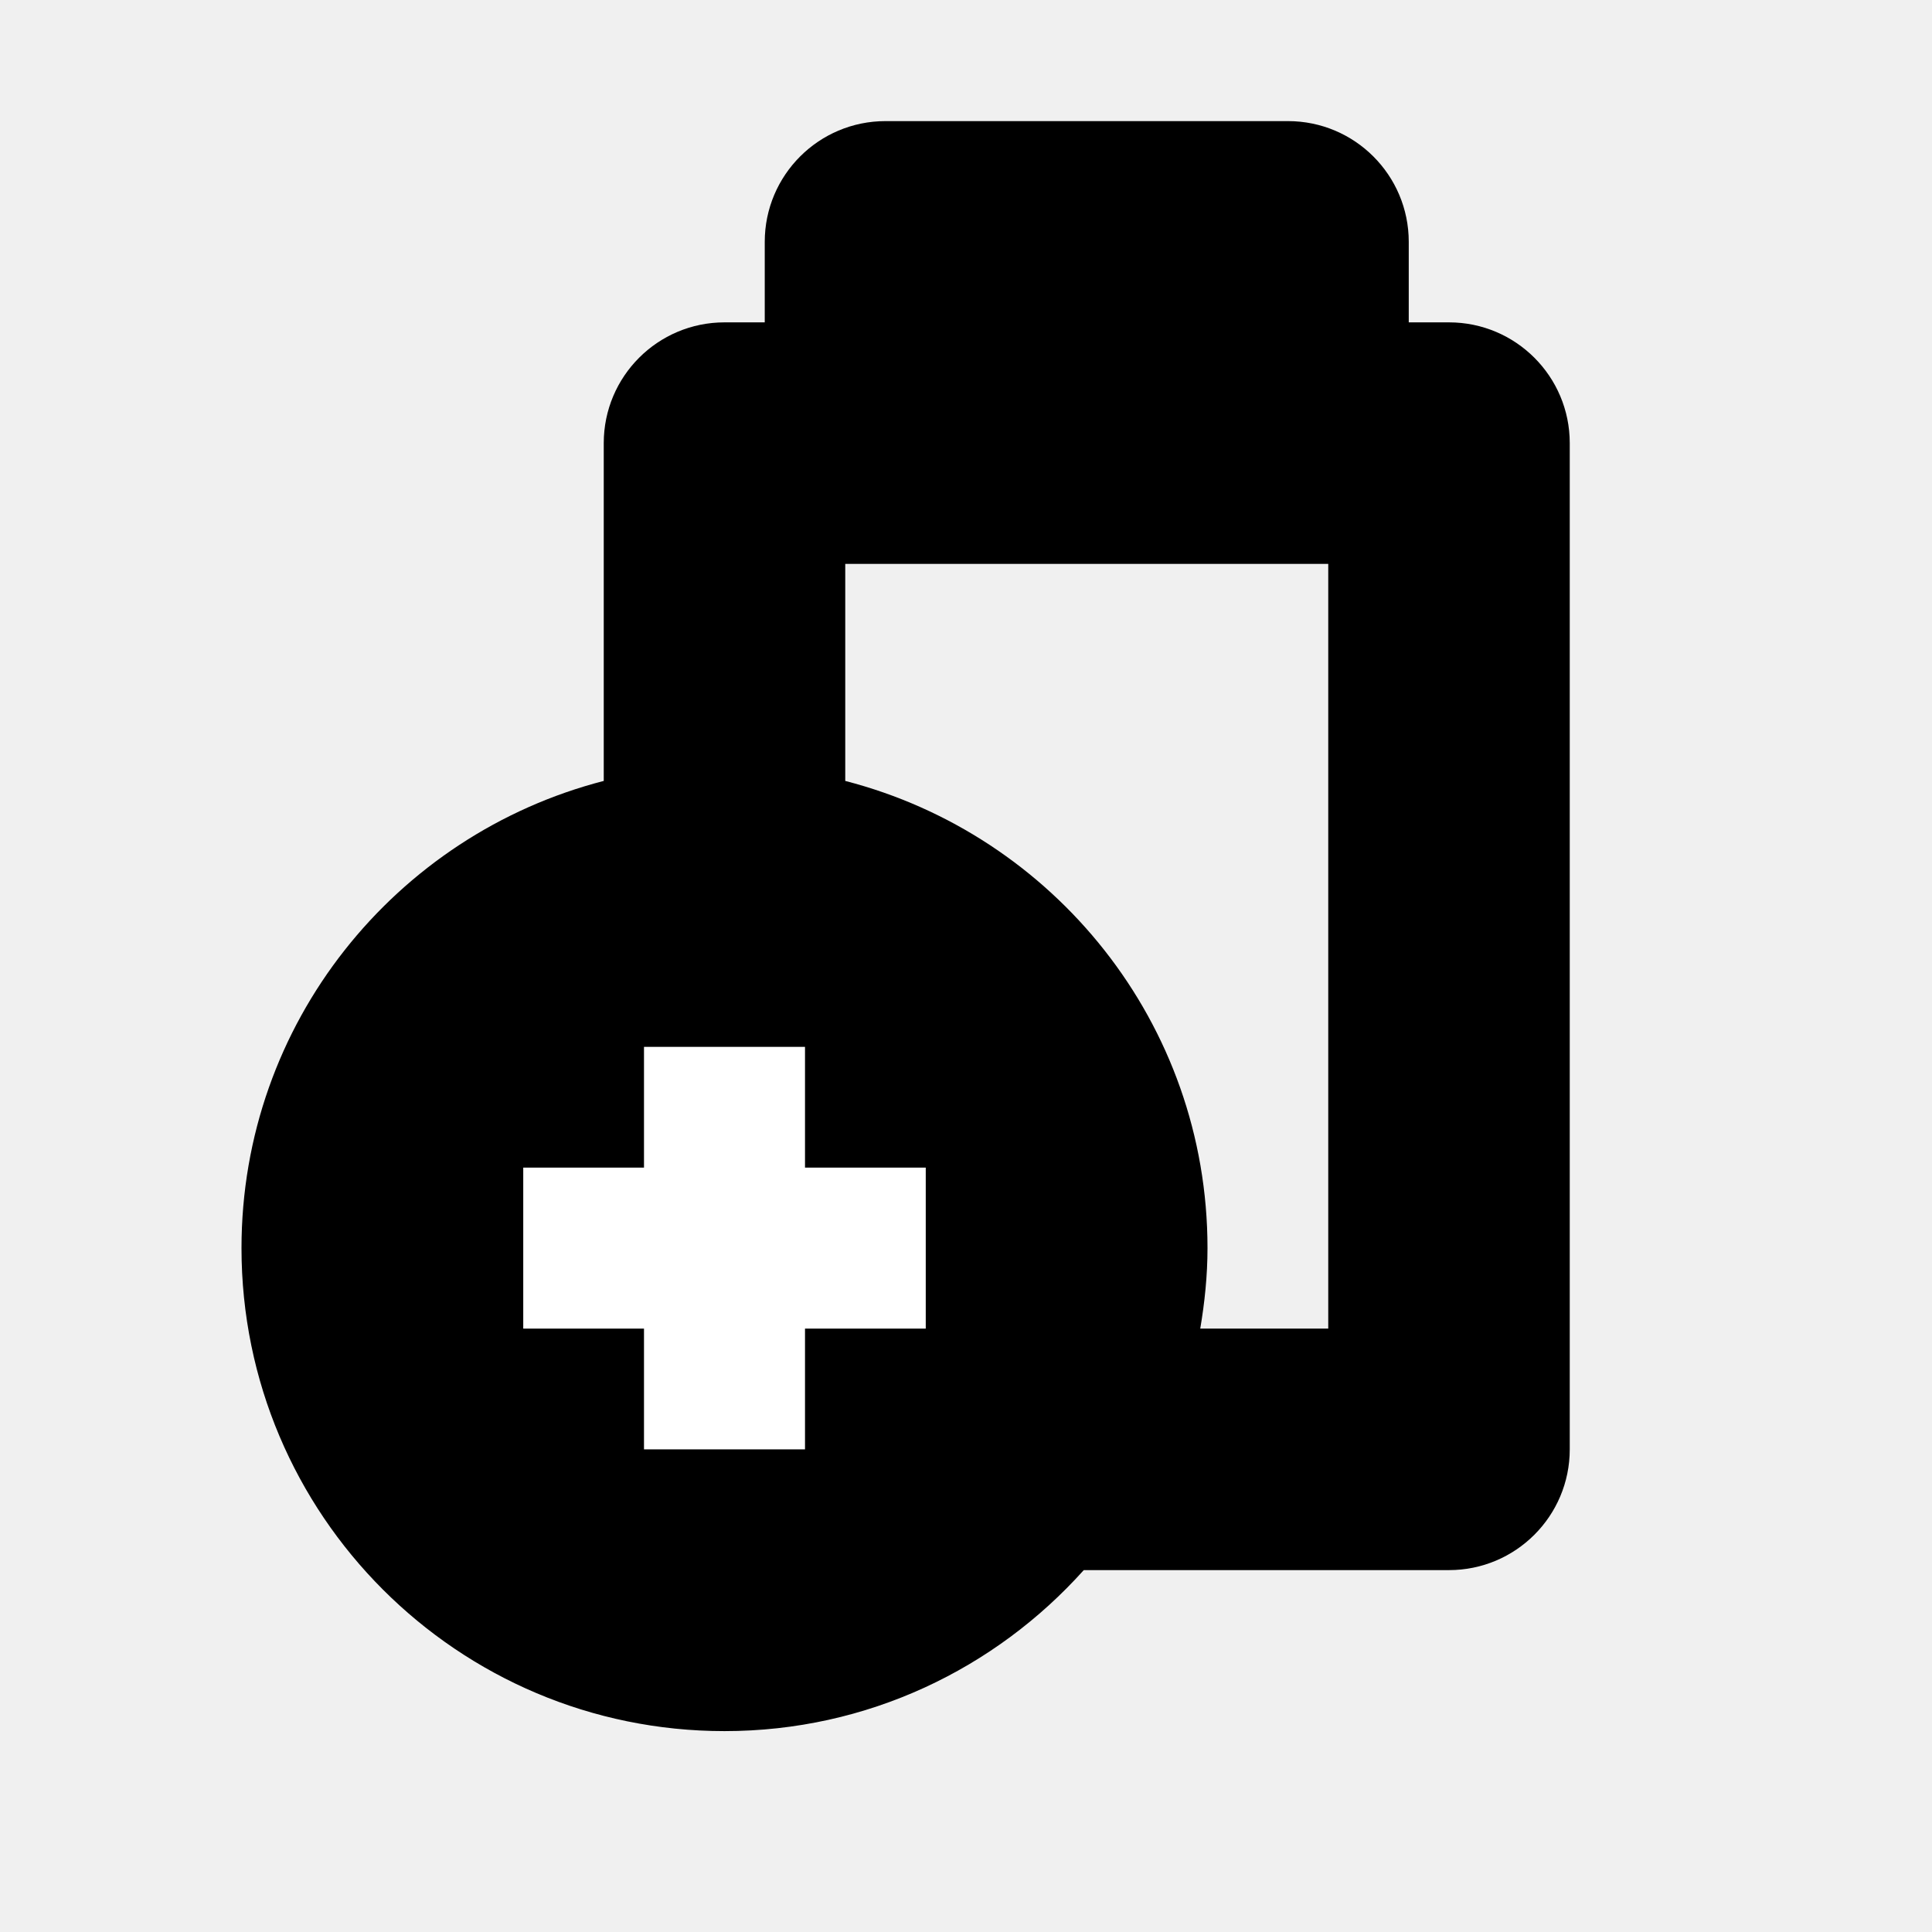
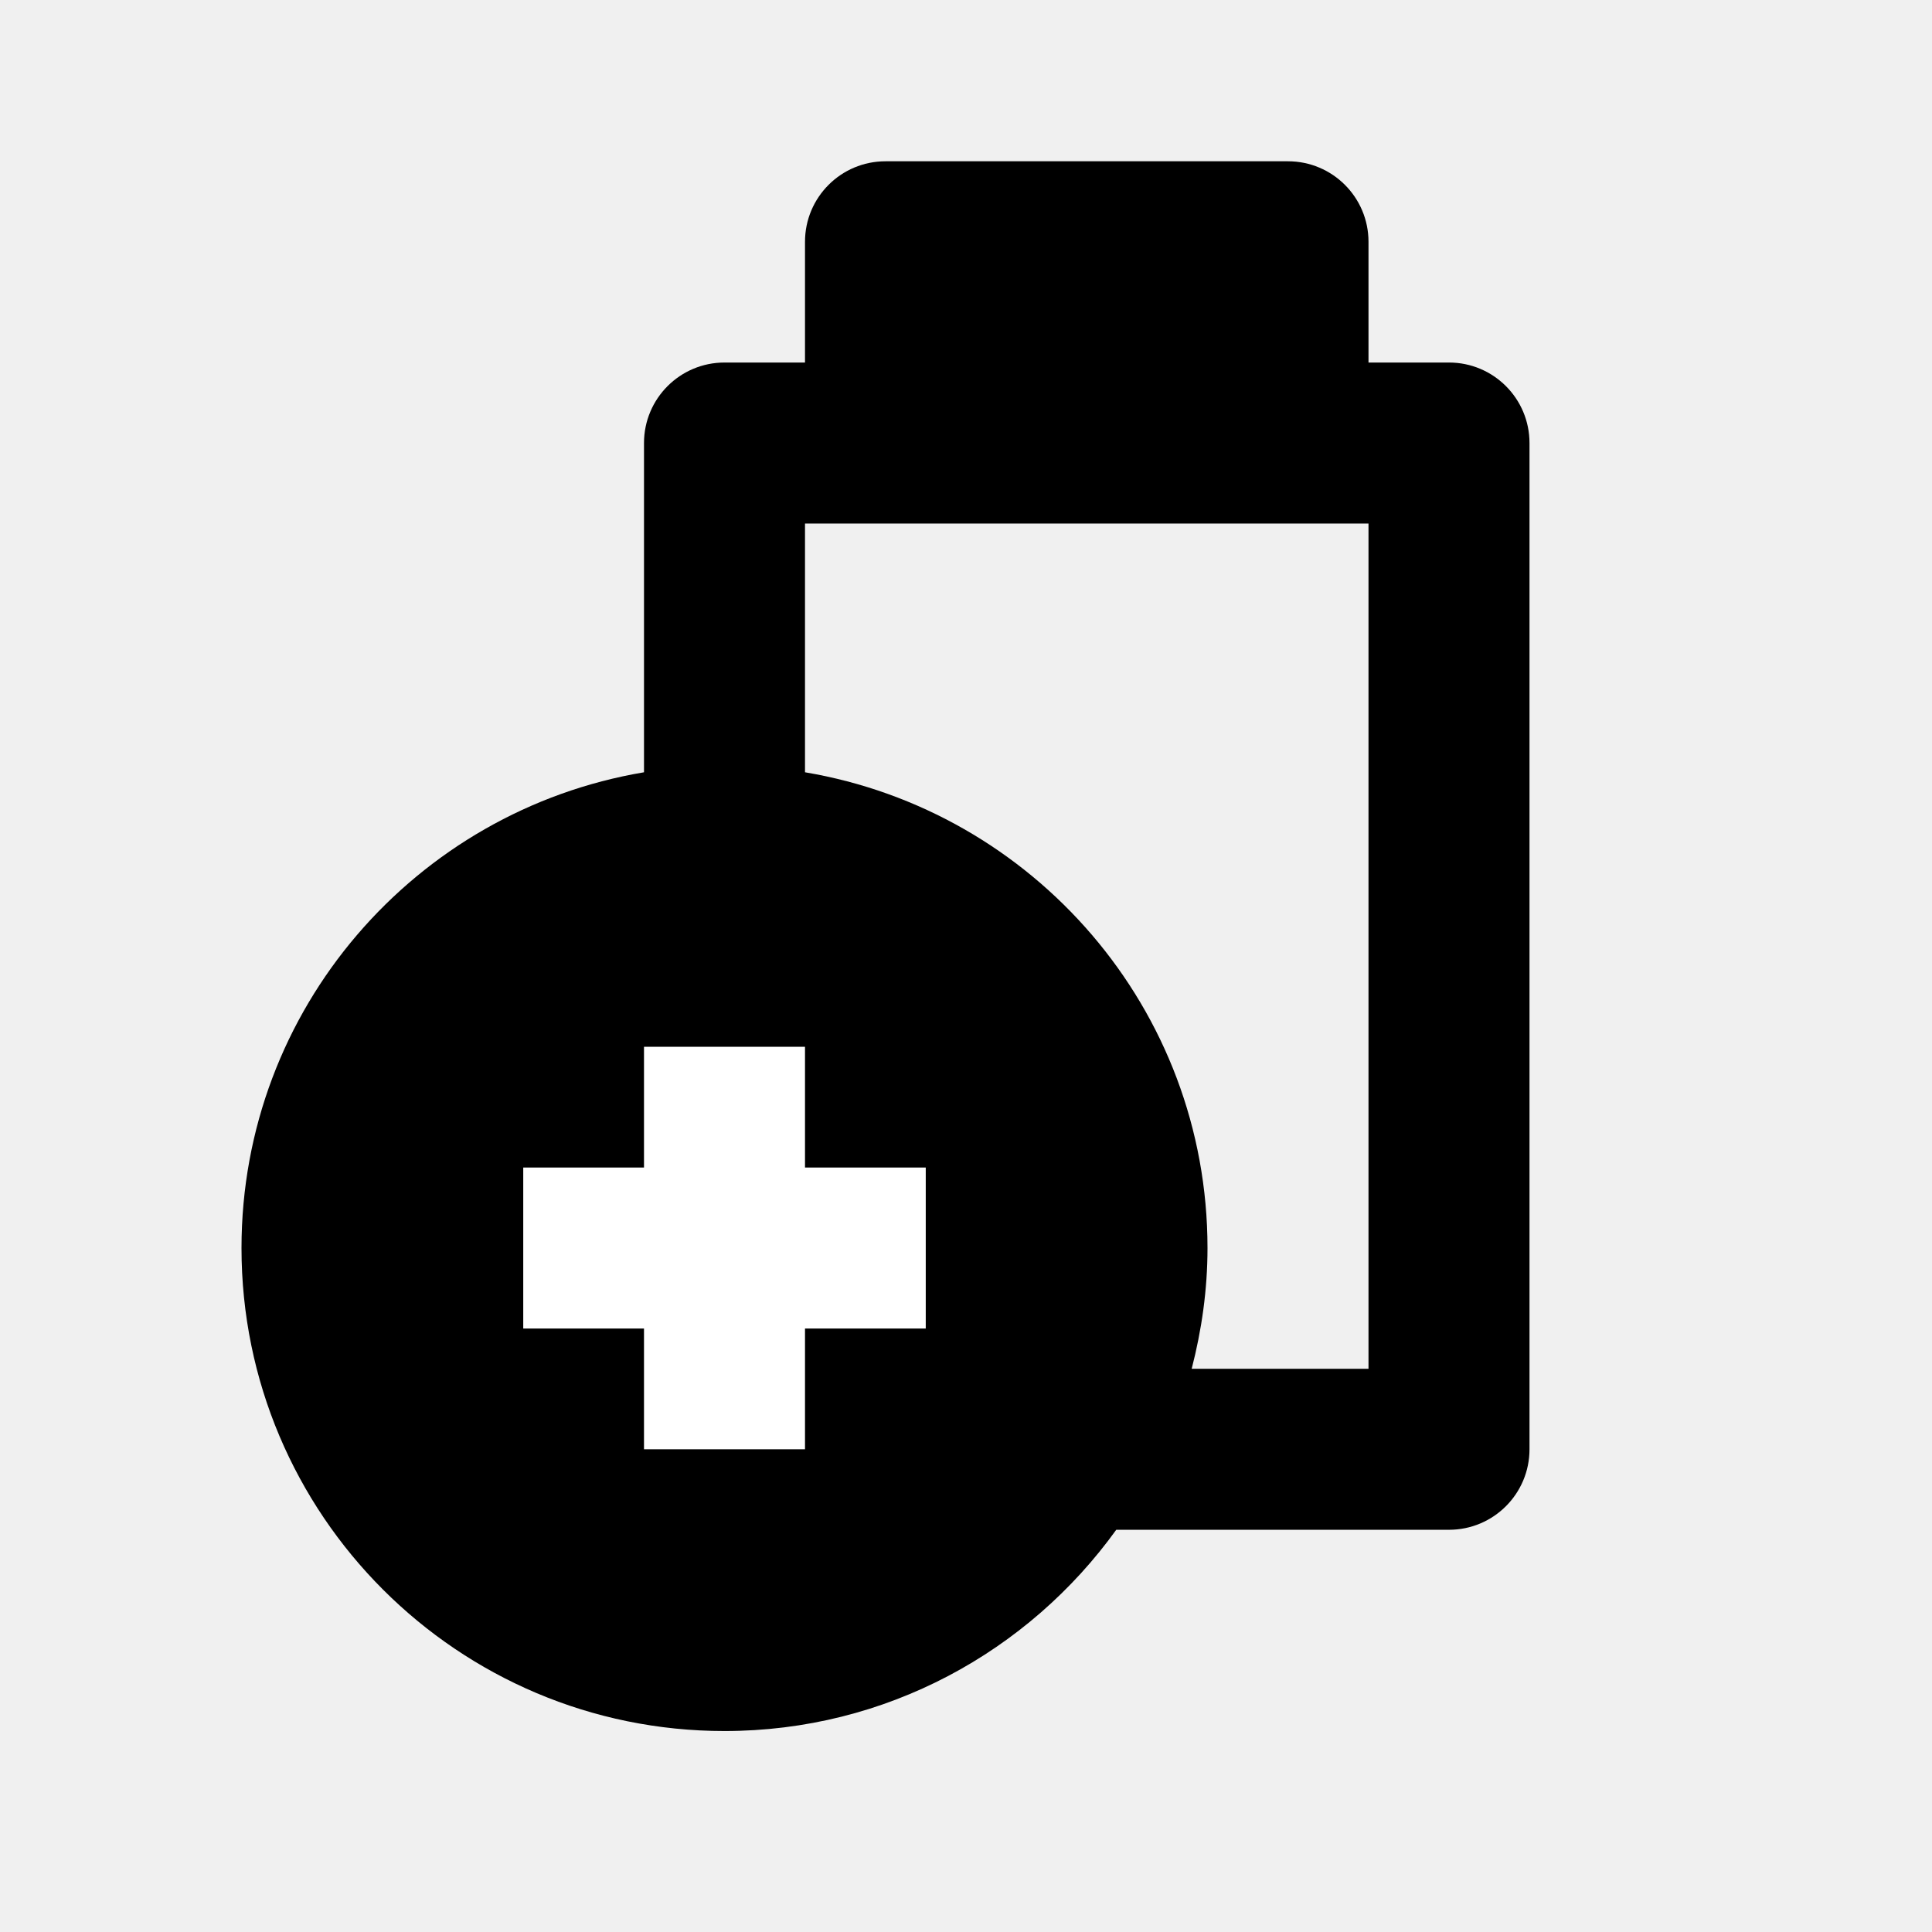
<svg xmlns="http://www.w3.org/2000/svg" viewBox="0 0 48 48" style="enable-background:new 0 0 48 48" xml:space="preserve">
  <style>.st3{display:none}</style>
  <g id="Your_Icons">
-     <path d="M0 0h48v48H0V0z" style="fill:none" />
-     <path d="M36 8.009h-1v-2a3 3 0 0 0-3-3H22a3 3 0 0 0-3 3v2h-1a3 3 0 0 0-3 3v8.393c-5.173 1.334-9 6.017-9 11.607 0 6.627 5.373 12 12 12 3.55 0 6.729-1.55 8.926-4H36a3 3 0 0 0 3-3v-25a3 3 0 0 0-3-3zm-3 25h-3.18c.11-.652.18-1.317.18-2 0-5.59-3.827-10.273-9-11.607v-5.393h12v19z" />
-     <path style="fill:#fff" d="M23 29.009h-3v-3h-4v3h-3v4h3v3h4v-3h3z" />
+     <path d="M0-.002h48v48H0v-48z" style="fill:none" />
+     <path d="M36 9.007h-2v-3a2 2 0 0 0-2-2H22a2 2 0 0 0-2 2v3h-2a2 2 0 0 0-2 2v8.18c-5.673.954-10 5.876-10 11.82 0 6.627 5.373 12 12 12 4.012 0 7.555-1.976 9.733-5H36a2 2 0 0 0 2-2v-25a2 2 0 0 0-2-2zm-2 25h-4.393c.248-.96.393-1.962.393-3 0-5.945-4.327-10.866-10-11.82v-6.18h14v21z" />
+     <path style="fill:#fff" d="M23 29.007h-3v-3h-4v3h-3v4h3v3h4v-3h3z" />
  </g>
</svg>
